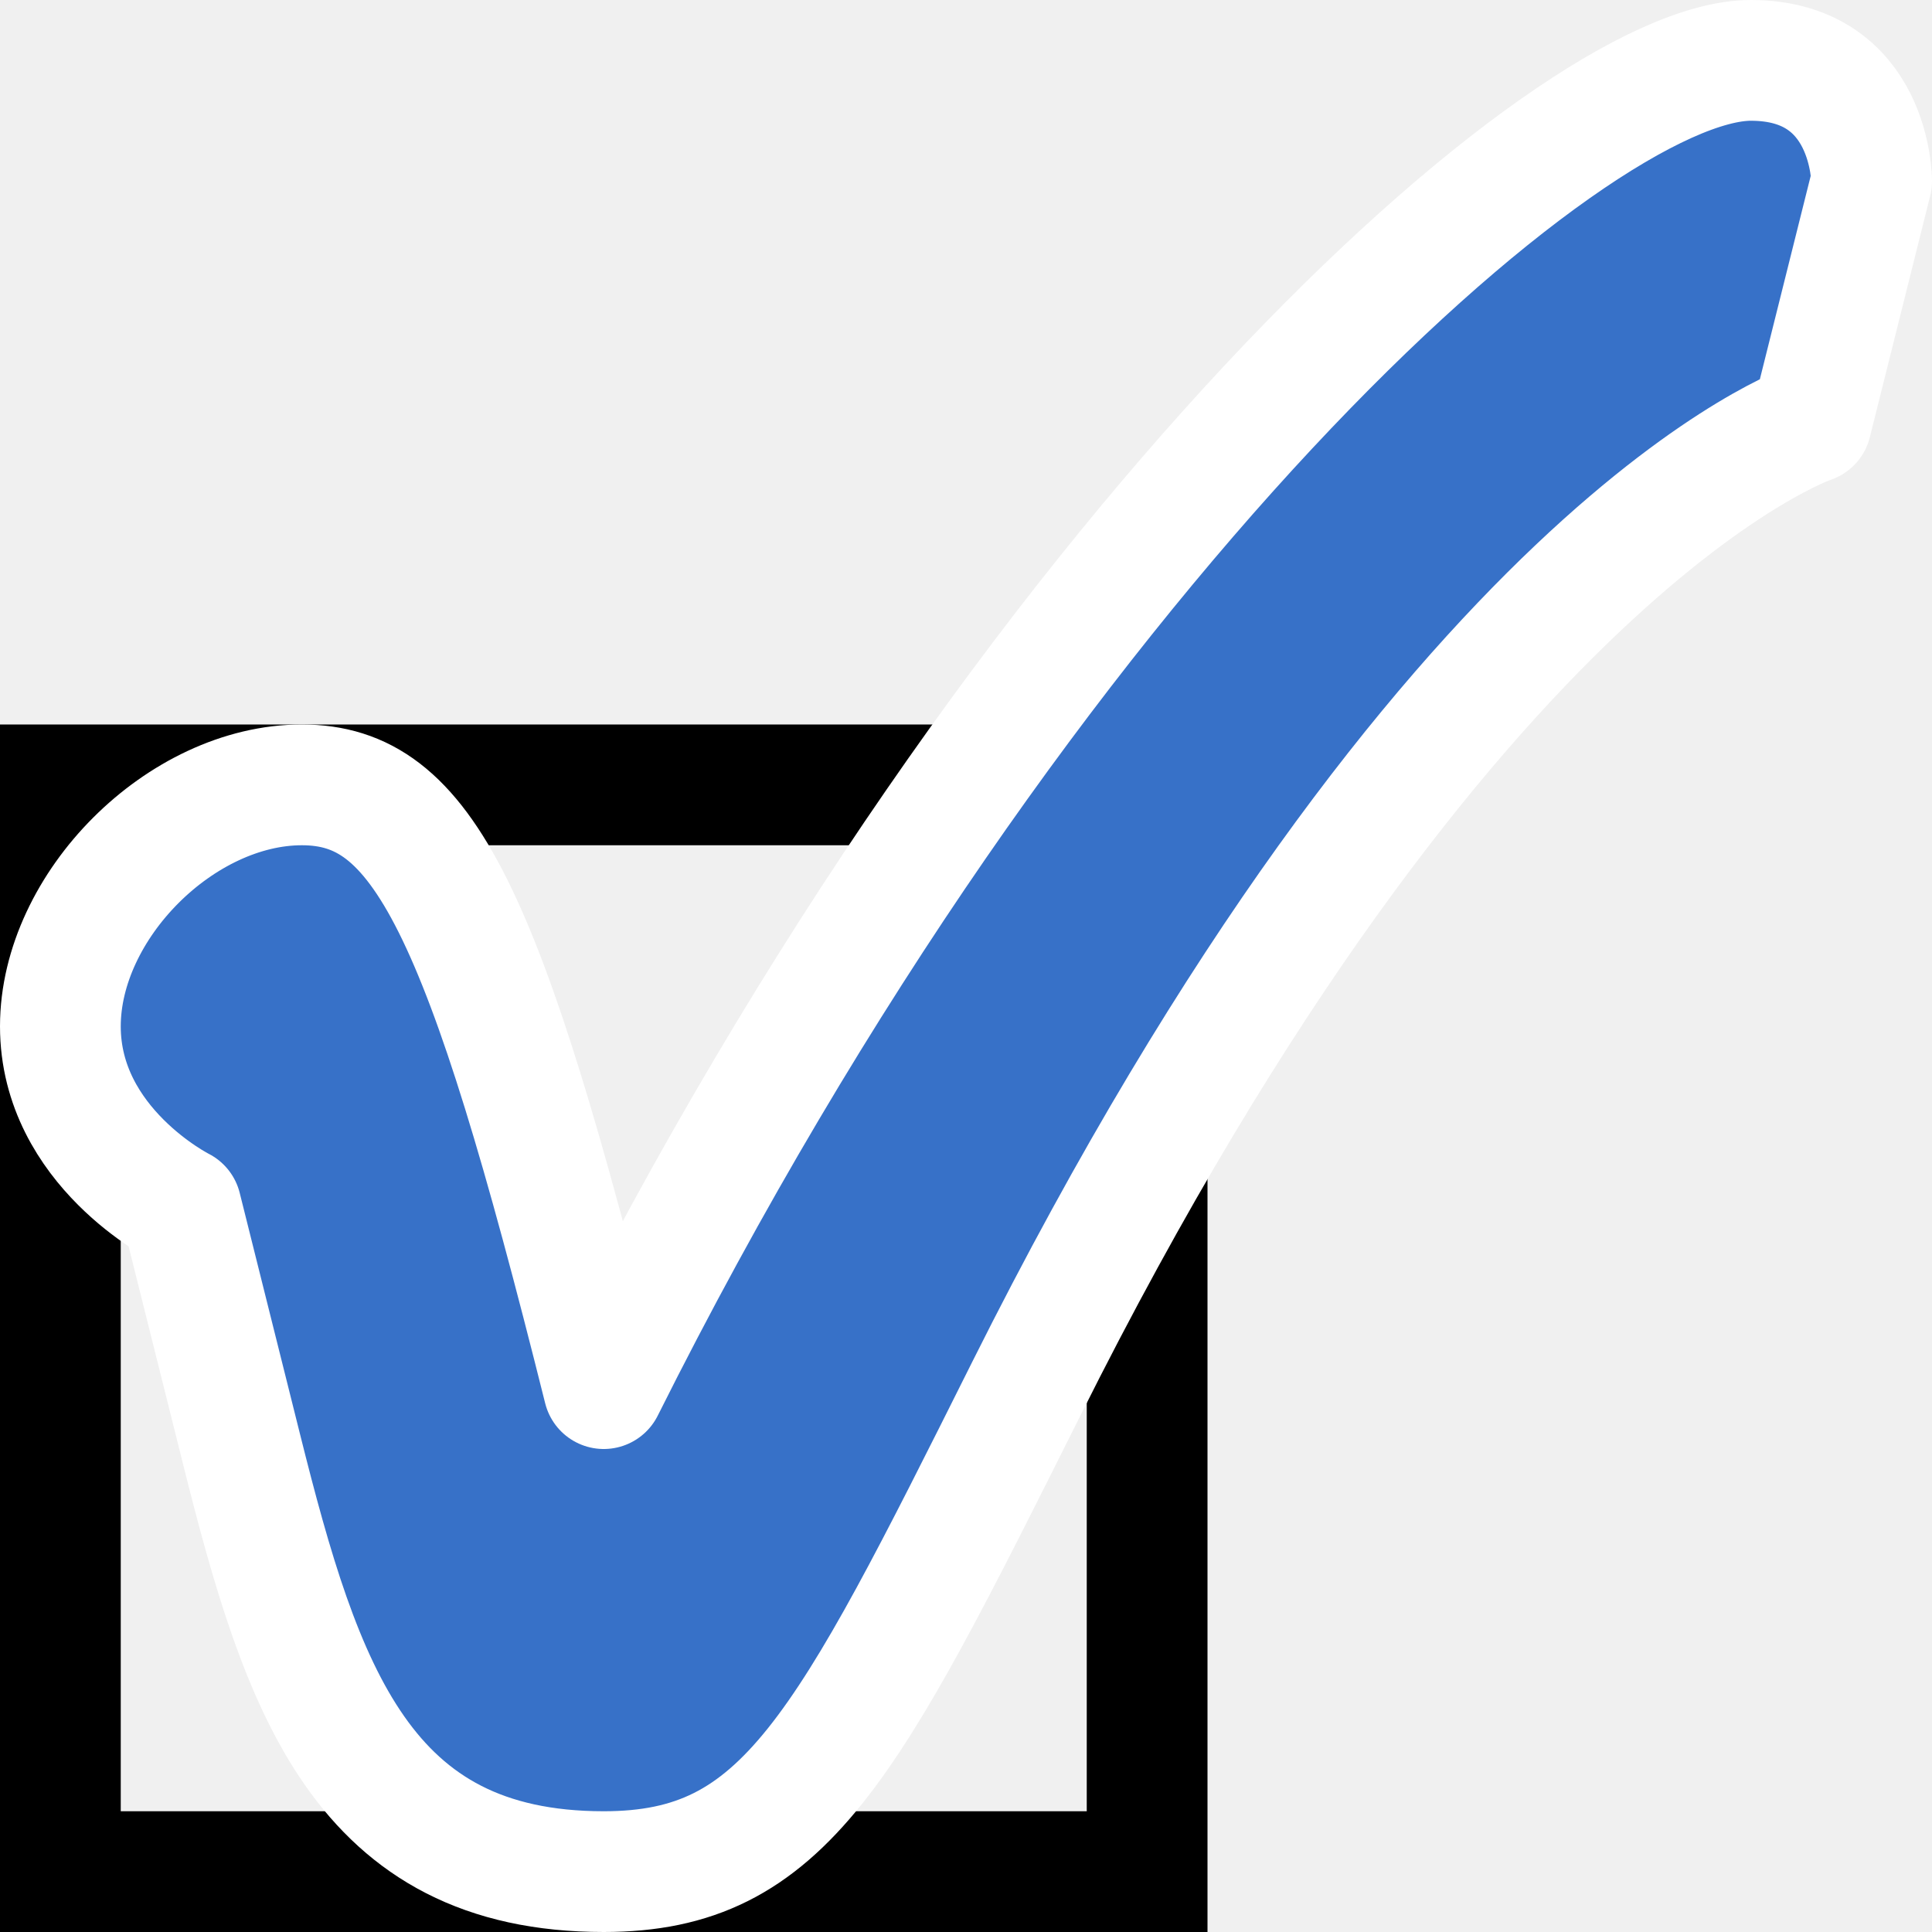
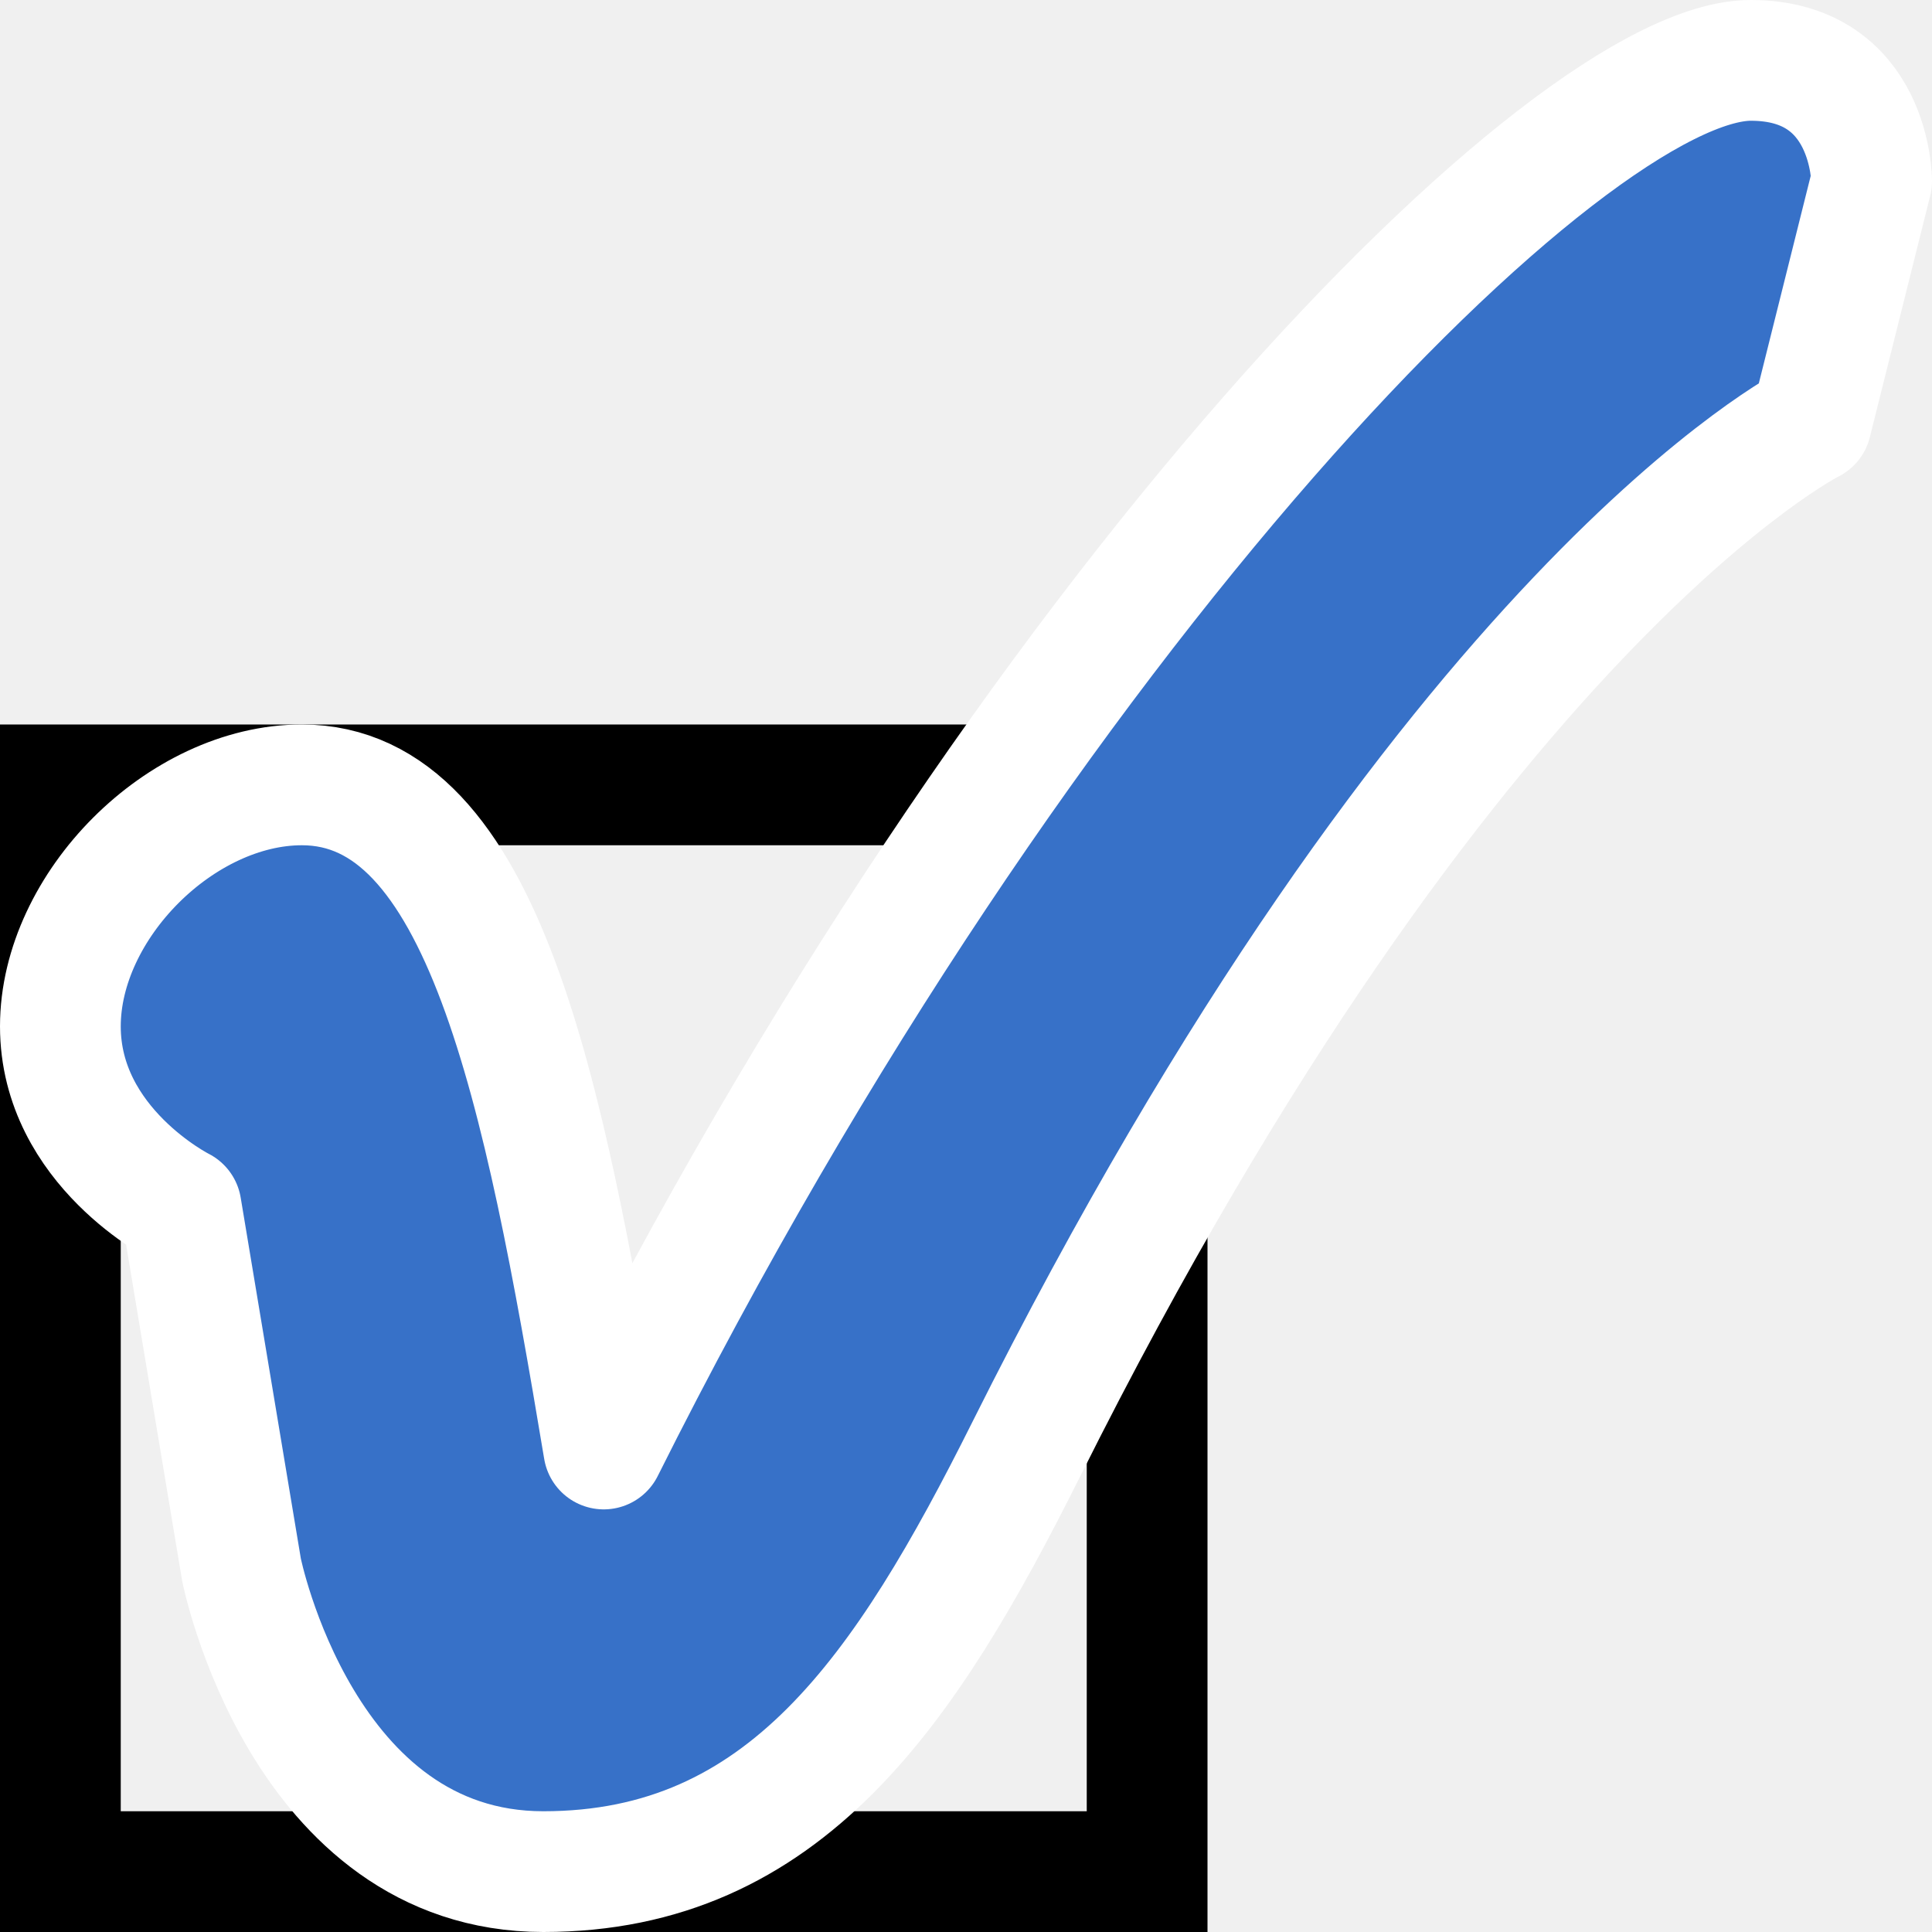
<svg xmlns="http://www.w3.org/2000/svg" width="32px" height="32px" id="svg4556" version="1.1">
  <defs id="defs4558" />
  <g id="layer1">
    <g id="g3128">
      <rect y="13" x="1" height="18" width="18" id="rect3902-7" style="fill:none;stroke:#000000;stroke-width:2;stroke-linecap:square;stroke-linejoin:miter;stroke-miterlimit:4;stroke-opacity:1;stroke-dasharray:none;stroke-dashoffset:0" />
-       <path d="M 10,23 C 17,9 26,1 29,1 c 2,-10e-8 2,2 2,2 -1,4 -1,4 -1,4 0,0 -6,2 -13,16 -3,6 -4,8 -7,8 C 6,31 5,28 4,24 3,20 3,20 3,20 3,20 1,19 1,17 c 0,-2 2,-4 4,-4 2,0 3,2 5,10 z" id="path3956-1-3-6-3" style="fill:#3771c8;fill-opacity:1;stroke:#ffffff;stroke-width:2;stroke-linejoin:round;stroke-miterlimit:4;stroke-opacity:1;stroke-dasharray:none" />
    </g>
+     <path style="fill:#3771c8;fill-opacity:1;stroke:#ffffff;stroke-width:2;stroke-linejoin:round;stroke-miterlimit:4;stroke-opacity:1;stroke-dasharray:none" id="path3956-1-3-6-3-1" d="M 10,24 C 17,10 26,1 29,1 c 2,0 2,2 2,2 -1,4 -1,4 -1,4 0,0 -6,3 -13,17 -2,4 -4,7 -8,7 -4,0 -5,-5 -5,-5 -1,-6 -1,-6 -1,-6 0,0 -2,-1 -2,-3 0,-2 2,-4 4,-4 3,0 4,5 5,11 z" />
  </g>
</svg>
